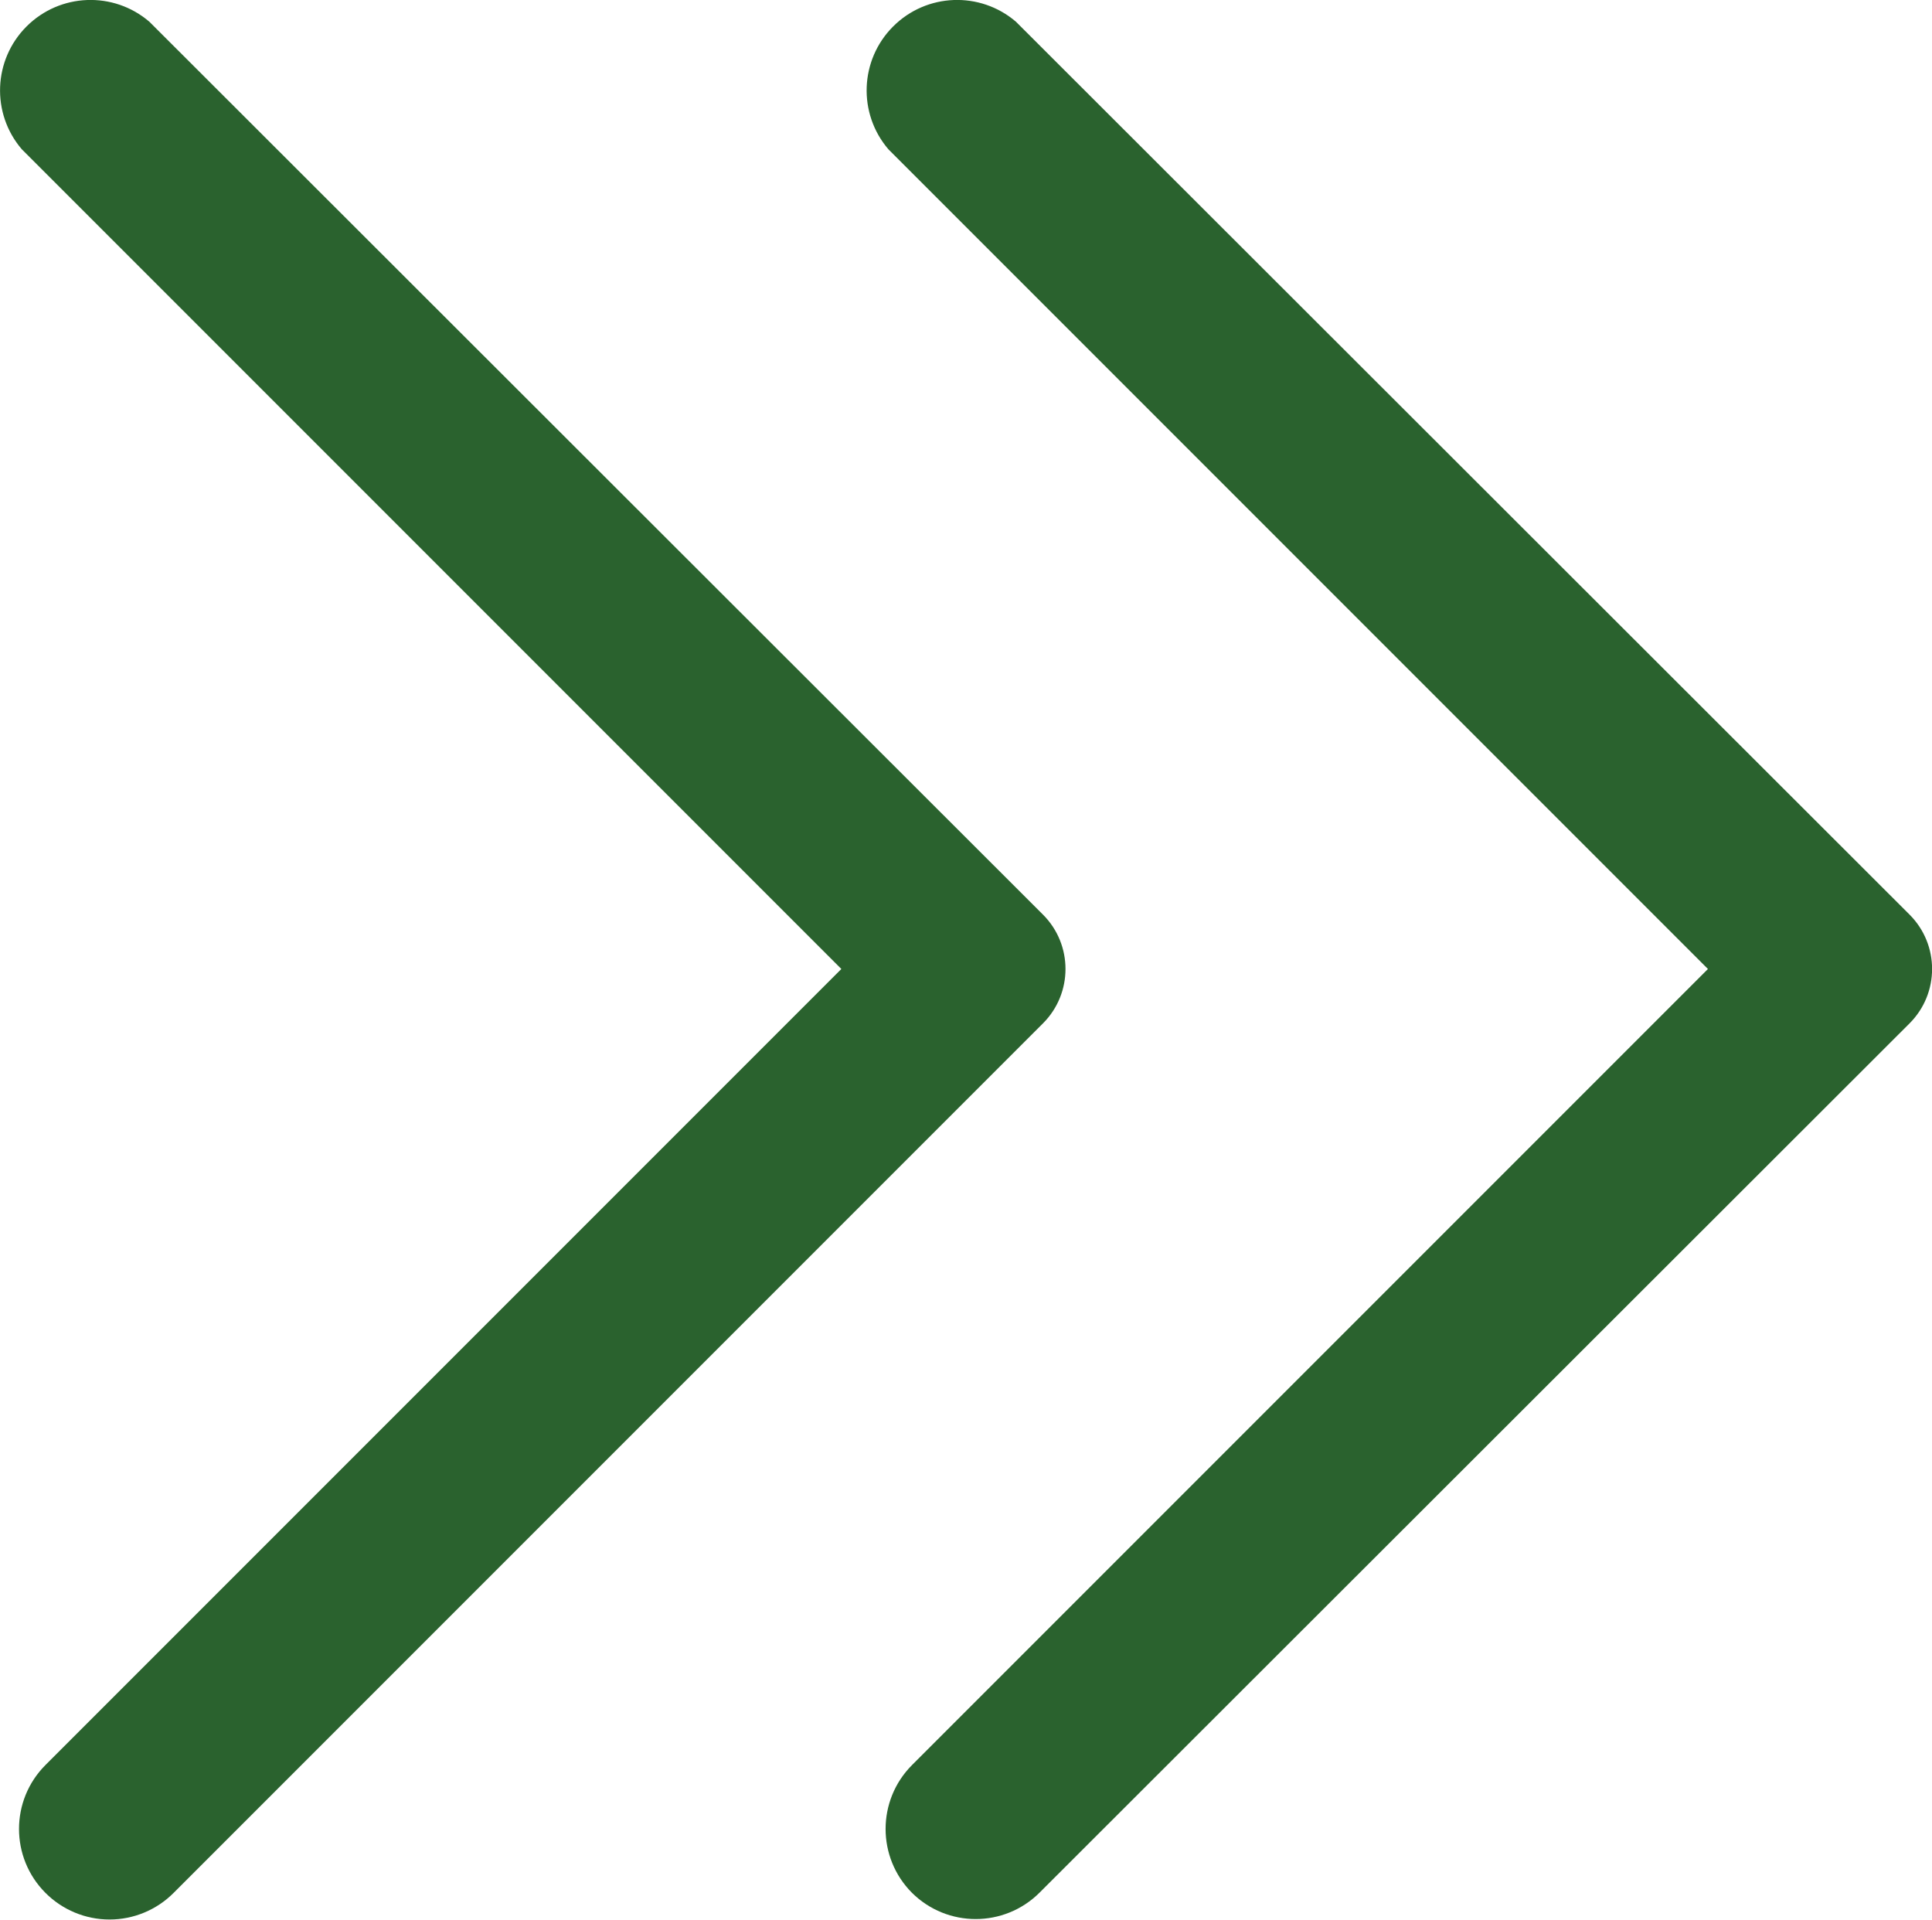
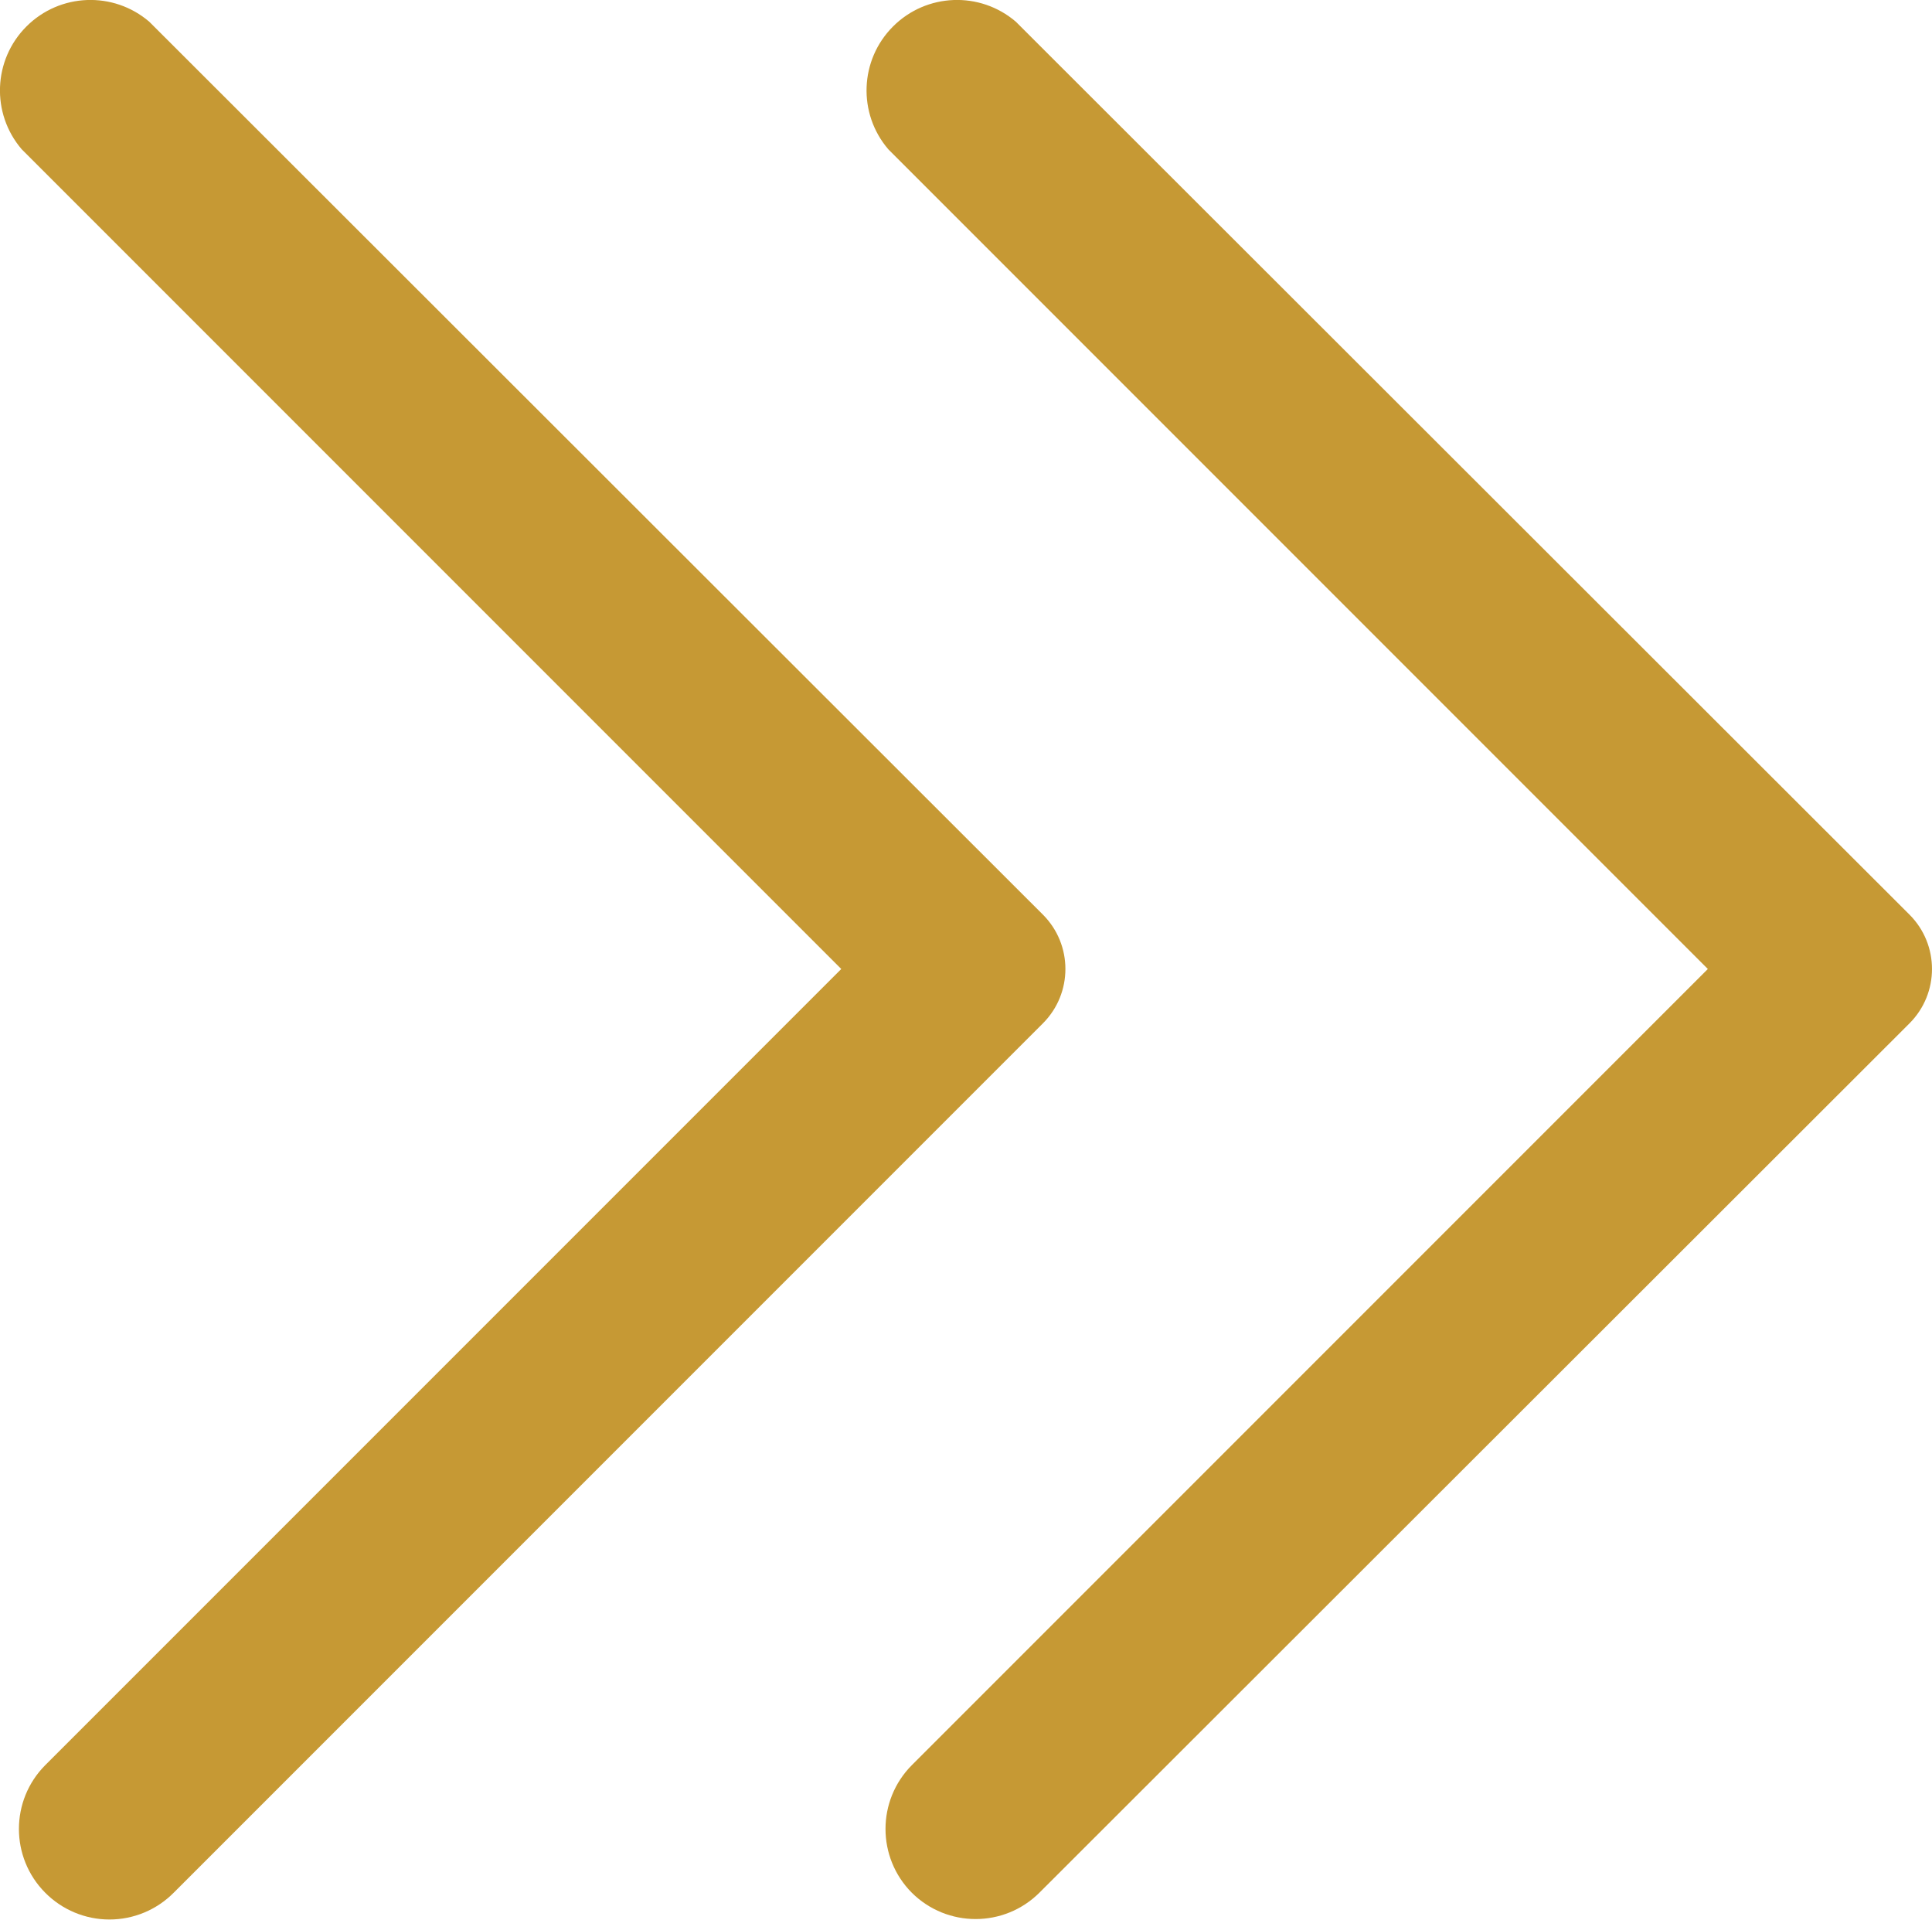
<svg xmlns="http://www.w3.org/2000/svg" width="21.358" height="21.216" viewBox="0 0 21.358 21.216">
-   <g id="Right-Arrow" transform="translate(-5.349 -5.42)">
-     <path id="Path_74" data-name="Path 74" d="M16.88,15.53,7,5.66A1,1,0,0,0,5.59,7.07l9.06,9.06-8.8,8.8a1,1,0,0,0,0,1.41h0a1,1,0,0,0,1.42,0l9.61-9.61a.85.85,0,0,0,0-1.2Z" fill="#2a622e" />
-     <path id="Path_75" data-name="Path 75" d="M26.46,15.53,16.58,5.66a1,1,0,0,0-1.41,1.41l9.06,9.06-8.8,8.8a1,1,0,0,0,0,1.41h0a1,1,0,0,0,1.41,0l9.62-9.61a.85.85,0,0,0,0-1.2Z" fill="#2a622e" />
+   <g id="Right-Arrow" transform="translate(-5.35 -5.42)">
+     <path id="Path_74" data-name="Path 74" d="M16.88,15.53,7,5.66A1,1,0,0,0,5.59,7.07l9.06,9.06-8.8,8.8a1,1,0,0,0,0,1.41h0a1,1,0,0,0,1.42,0l9.61-9.61a.85.85,0,0,0,0-1.2Z" fill="#c69934" />
+     <path id="Path_75" data-name="Path 75" d="M26.46,15.53,16.58,5.66a1,1,0,0,0-1.41,1.41l9.06,9.06-8.8,8.8a1,1,0,0,0,0,1.41h0a1,1,0,0,0,1.41,0l9.62-9.61a.85.85,0,0,0,0-1.2Z" fill="#c69934" />
  </g>
</svg>
